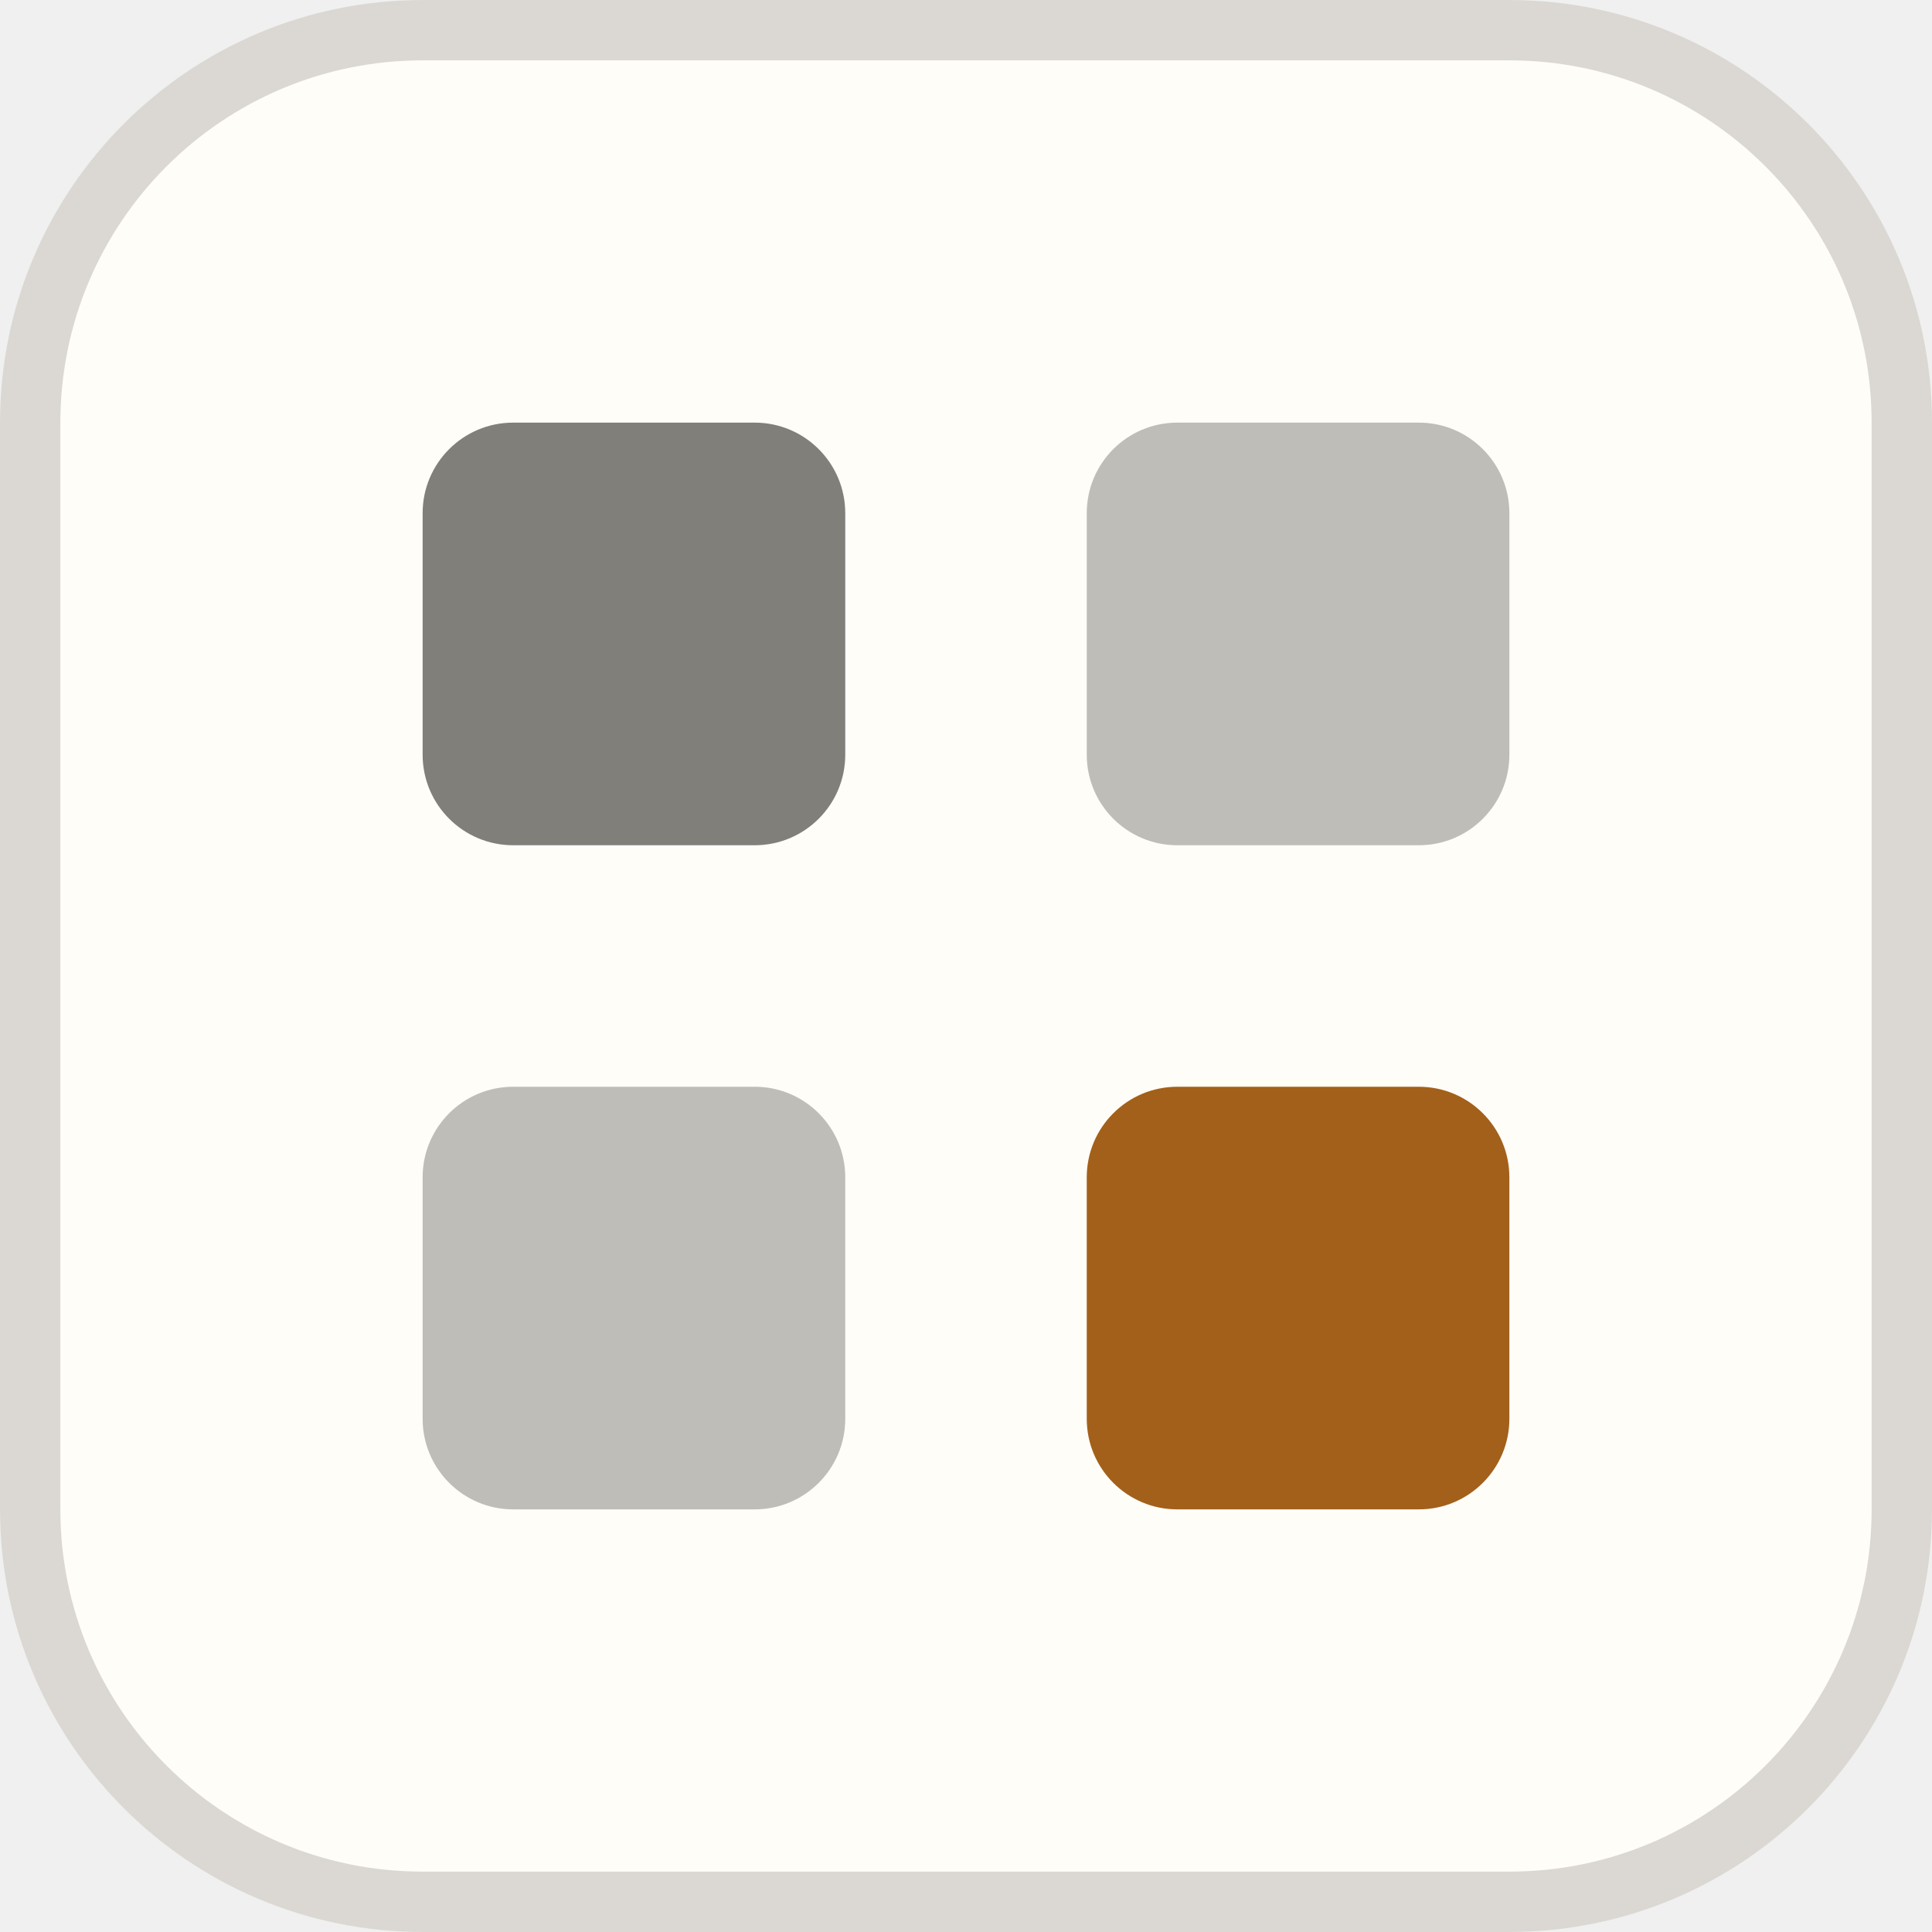
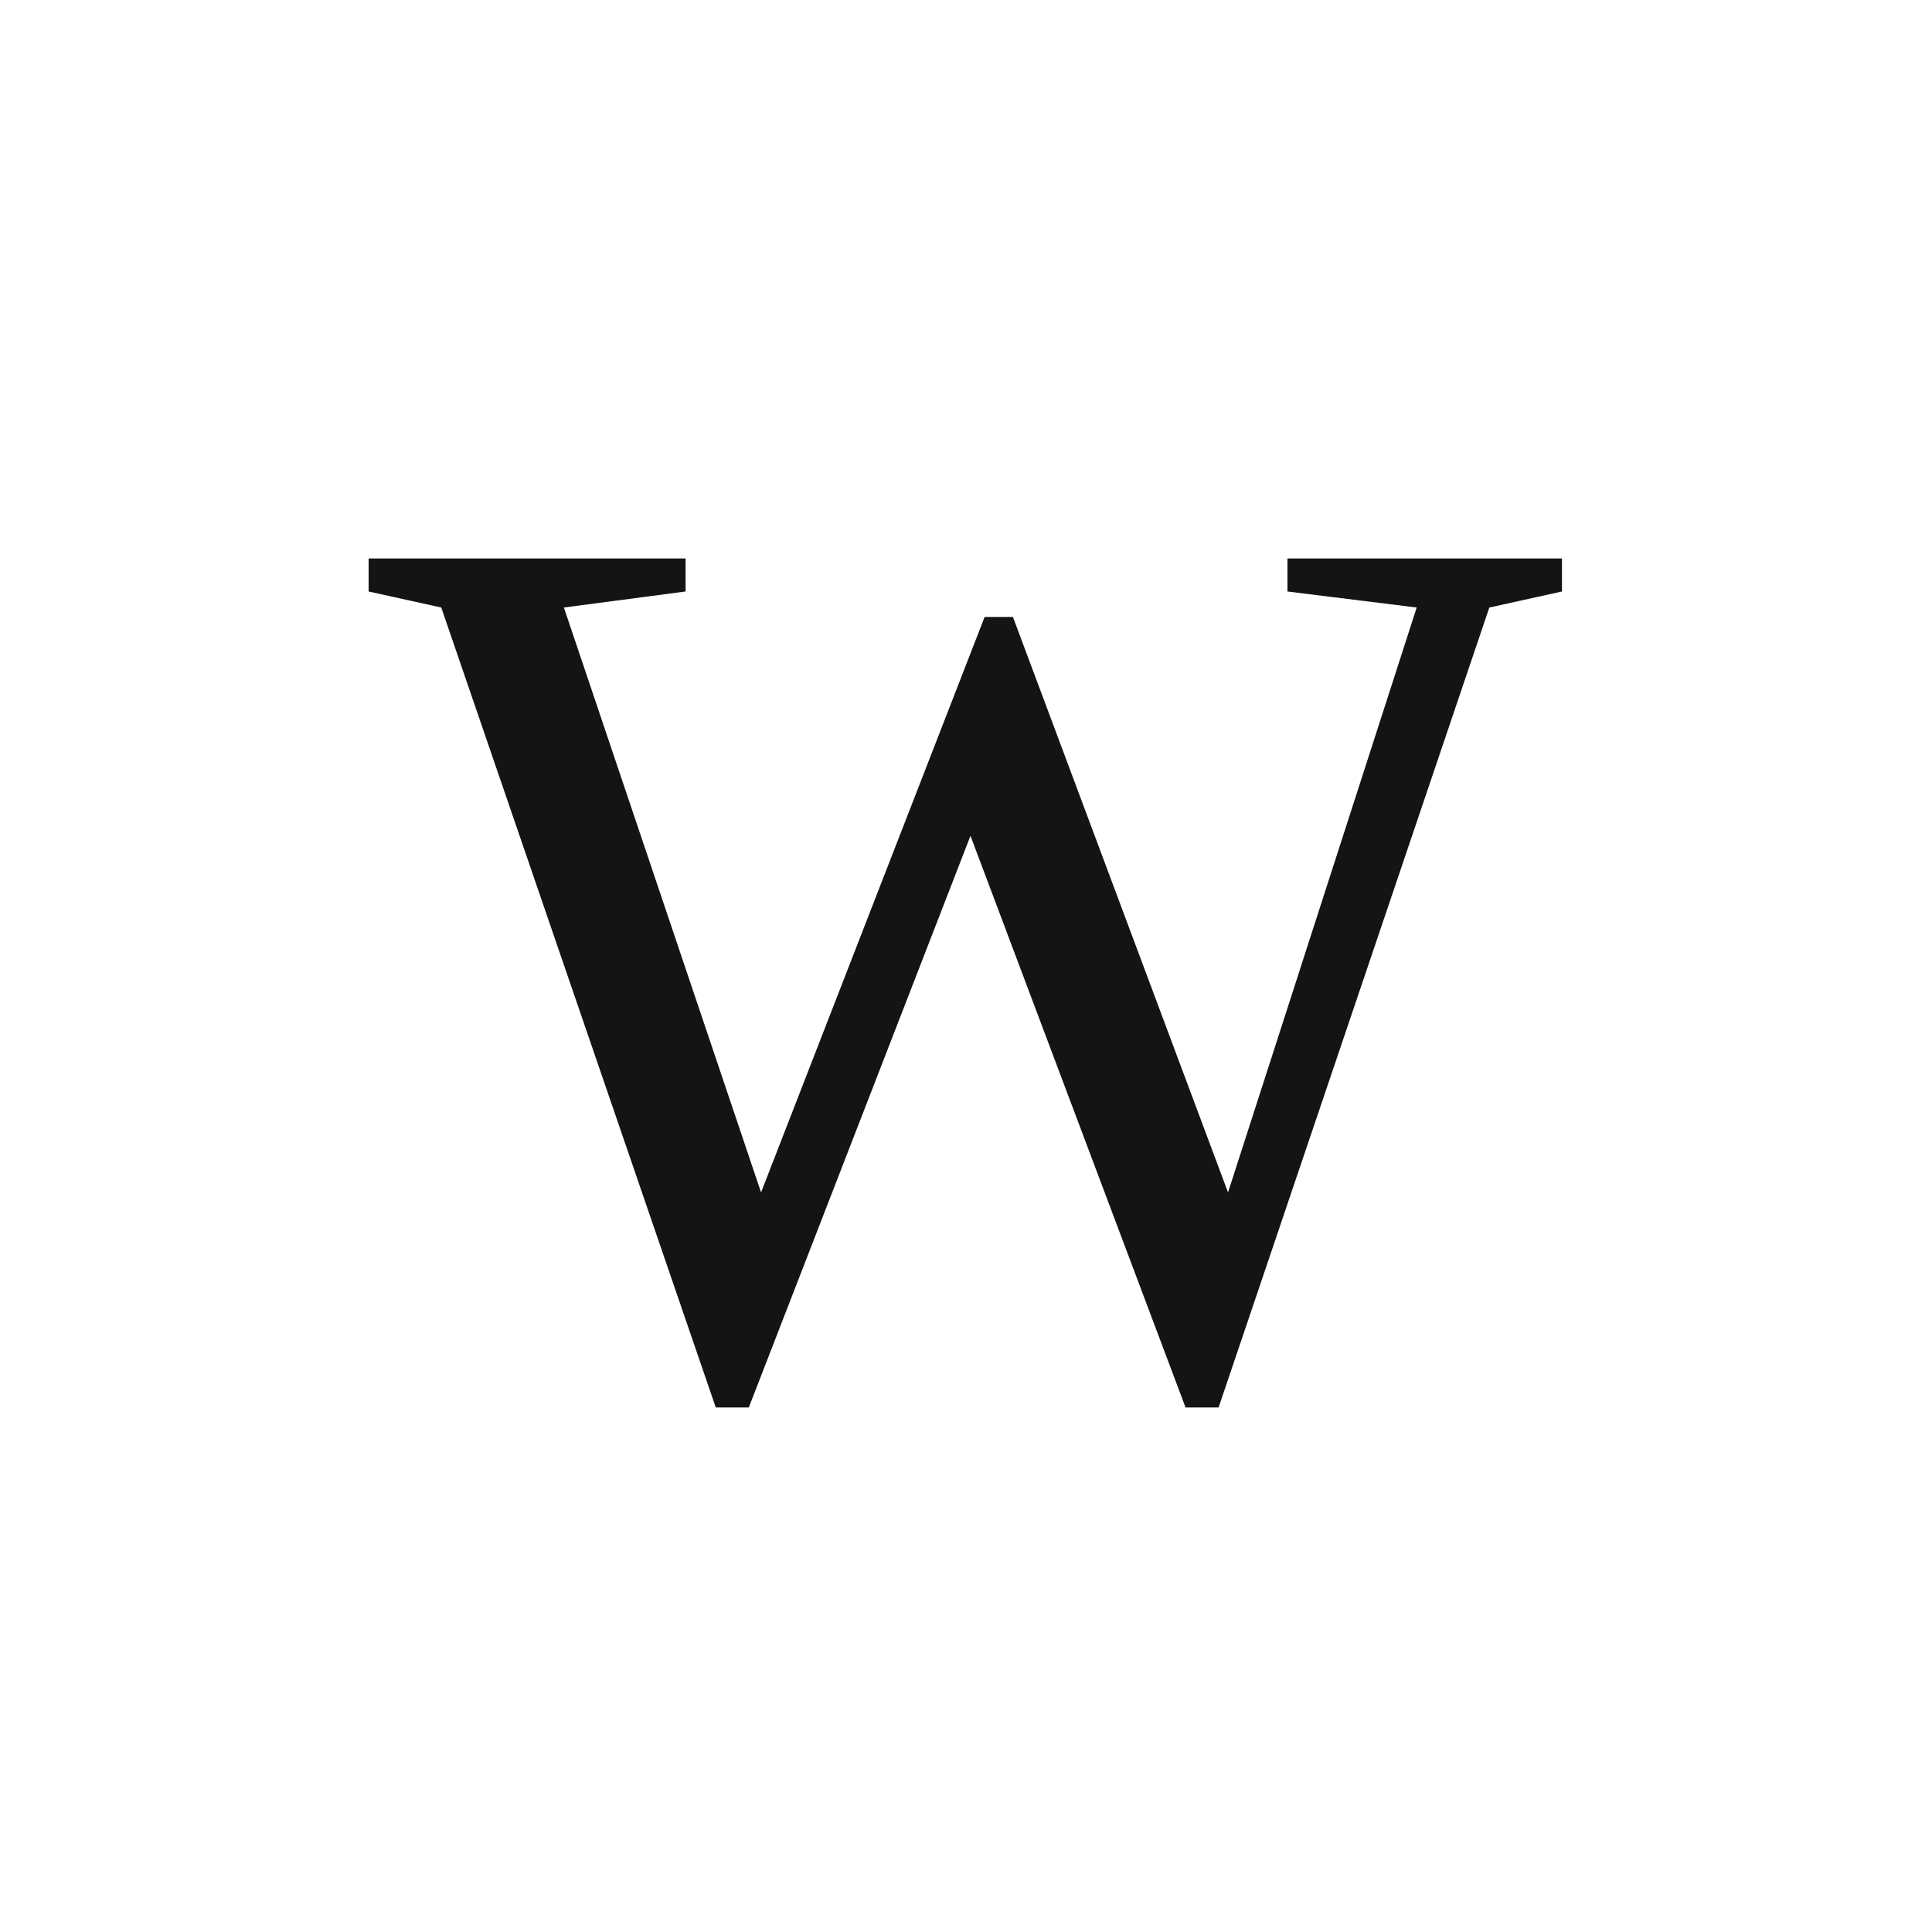
<svg xmlns="http://www.w3.org/2000/svg" viewBox="0 0 32 32" width="32" height="32" role="img" aria-label="王嘉宁">
-   <rect width="32" height="32" rx="7" fill="#FFFDF8" />
-   <rect x="0.5" y="0.5" width="31" height="31" rx="6.5" fill="none" stroke="rgba(26,23,18,0.16)" />
-   <rect x="7" y="7" width="7" height="7" rx="1.5" fill="#1A1712" opacity="0.55" />
-   <rect x="18" y="7" width="7" height="7" rx="1.5" fill="#1A1712" opacity="0.28" />
-   <rect x="7" y="18" width="7" height="7" rx="1.5" fill="#1A1712" opacity="0.28" />
-   <rect x="18" y="18" width="7" height="7" rx="1.5" fill="#A3601A" />
+   <rect width="32" height="32" fill="#ffffff" />
+   <text x="16" y="23" text-anchor="middle" font-family="Georgia, 'Times New Roman', serif" font-size="21" fill="#141414">W</text>
</svg>
